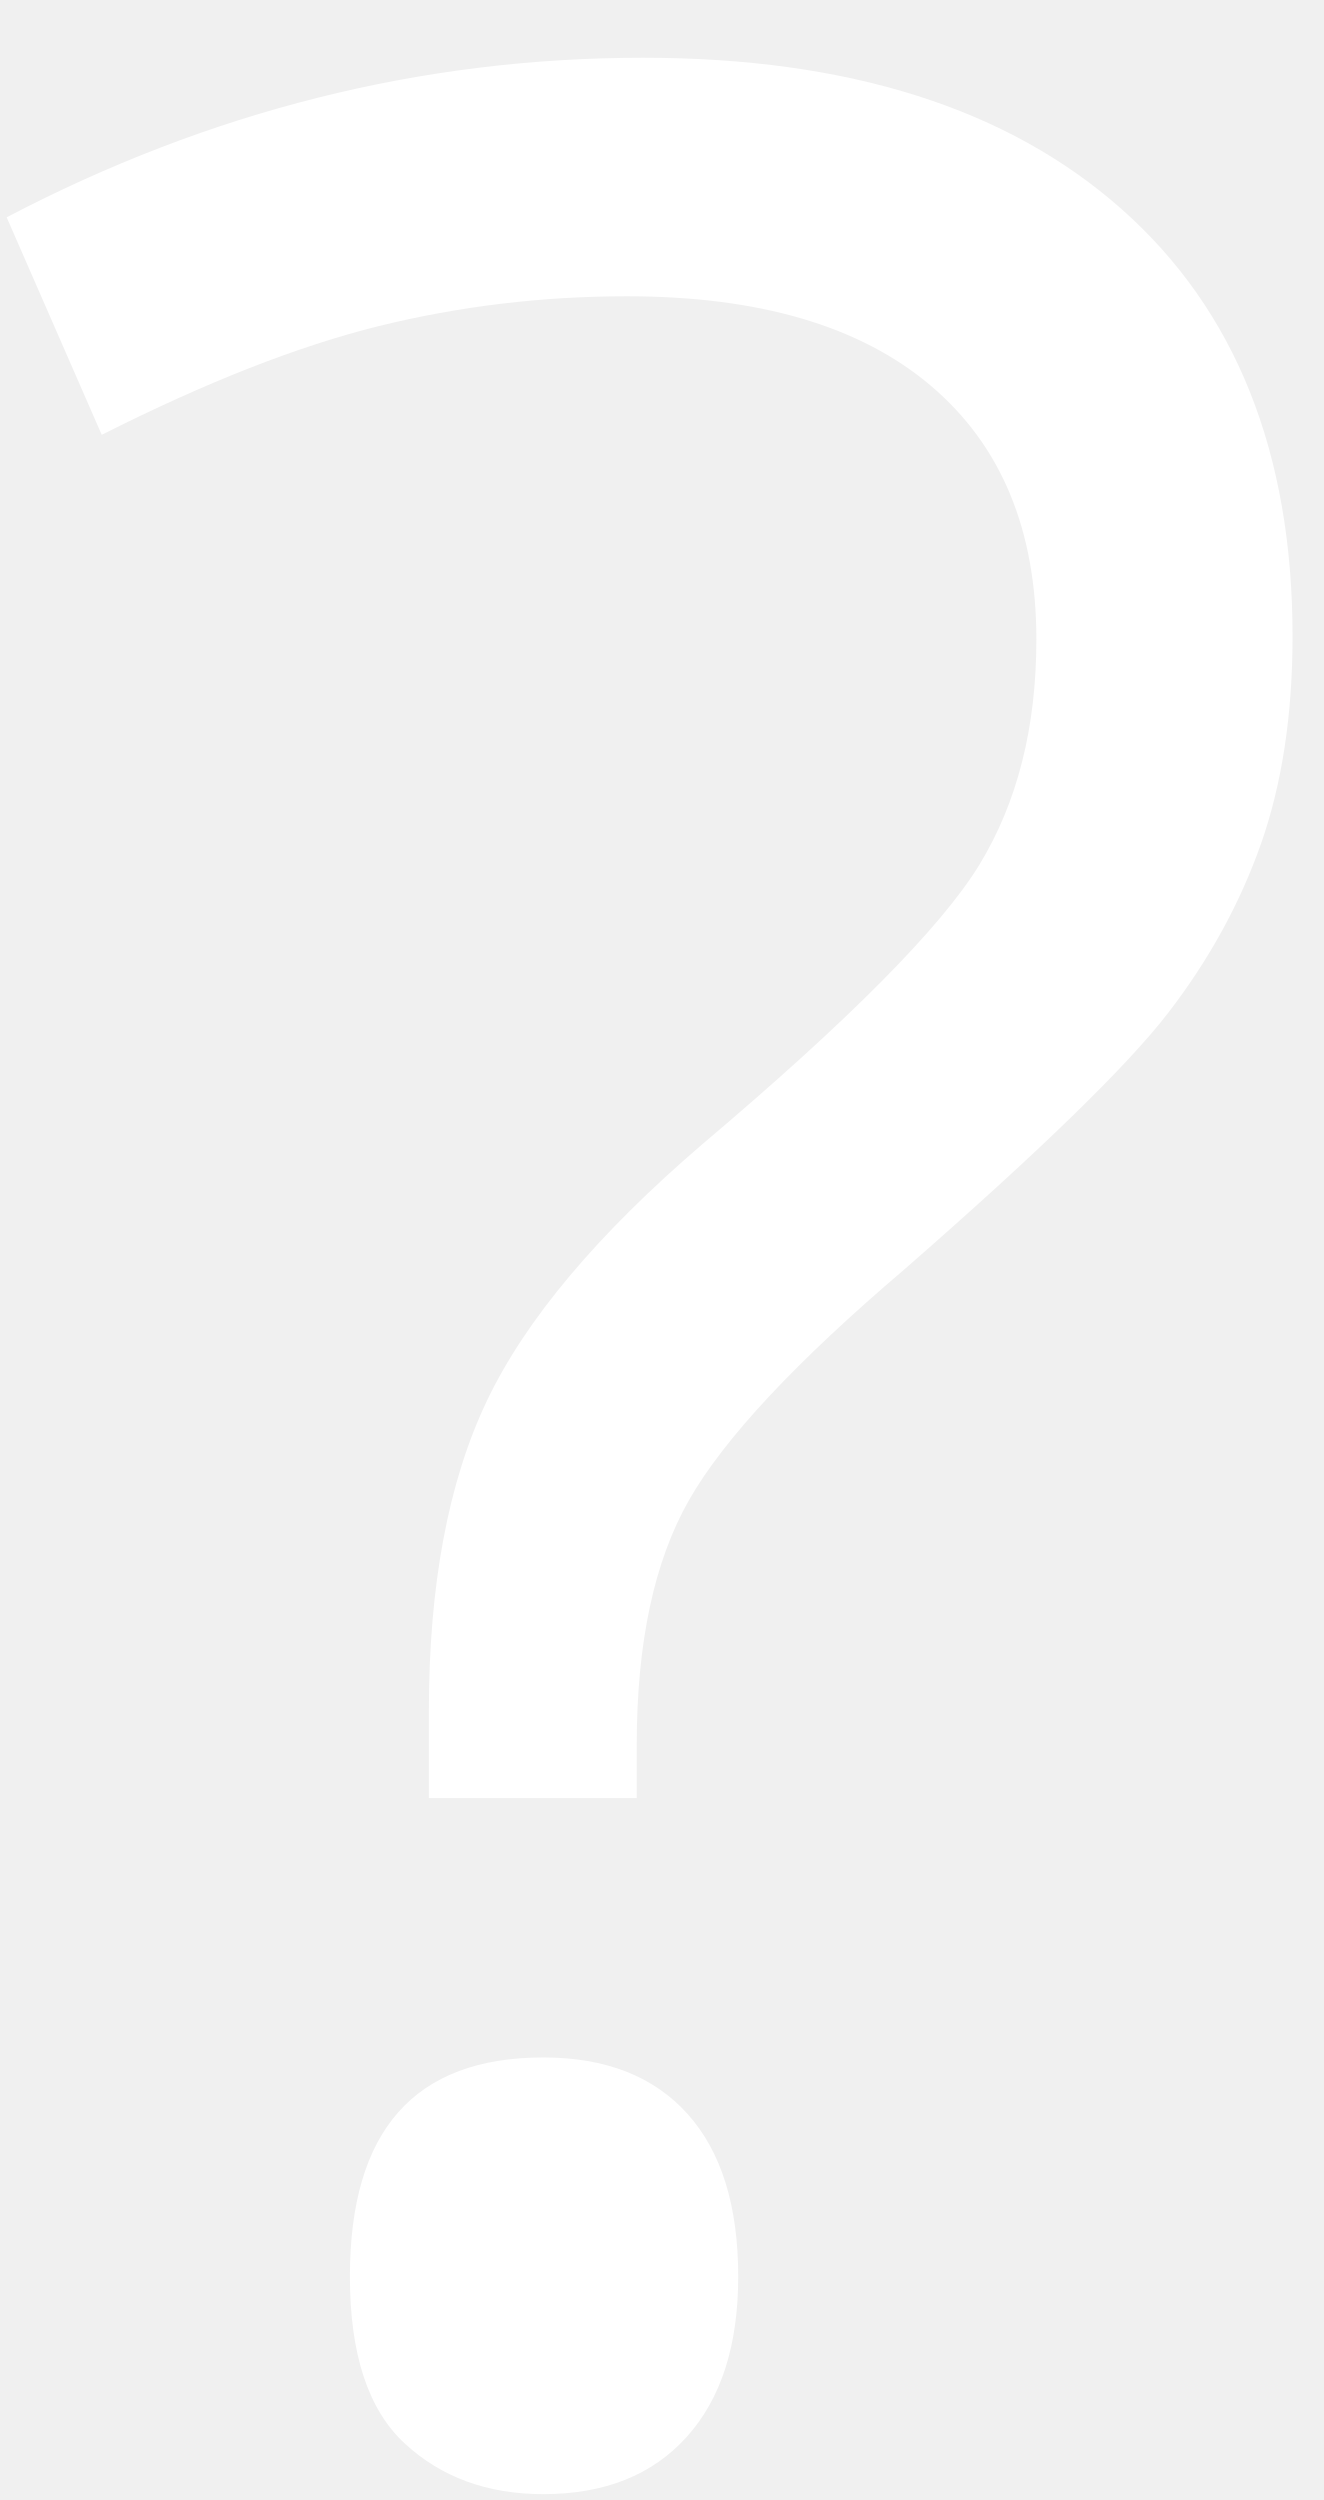
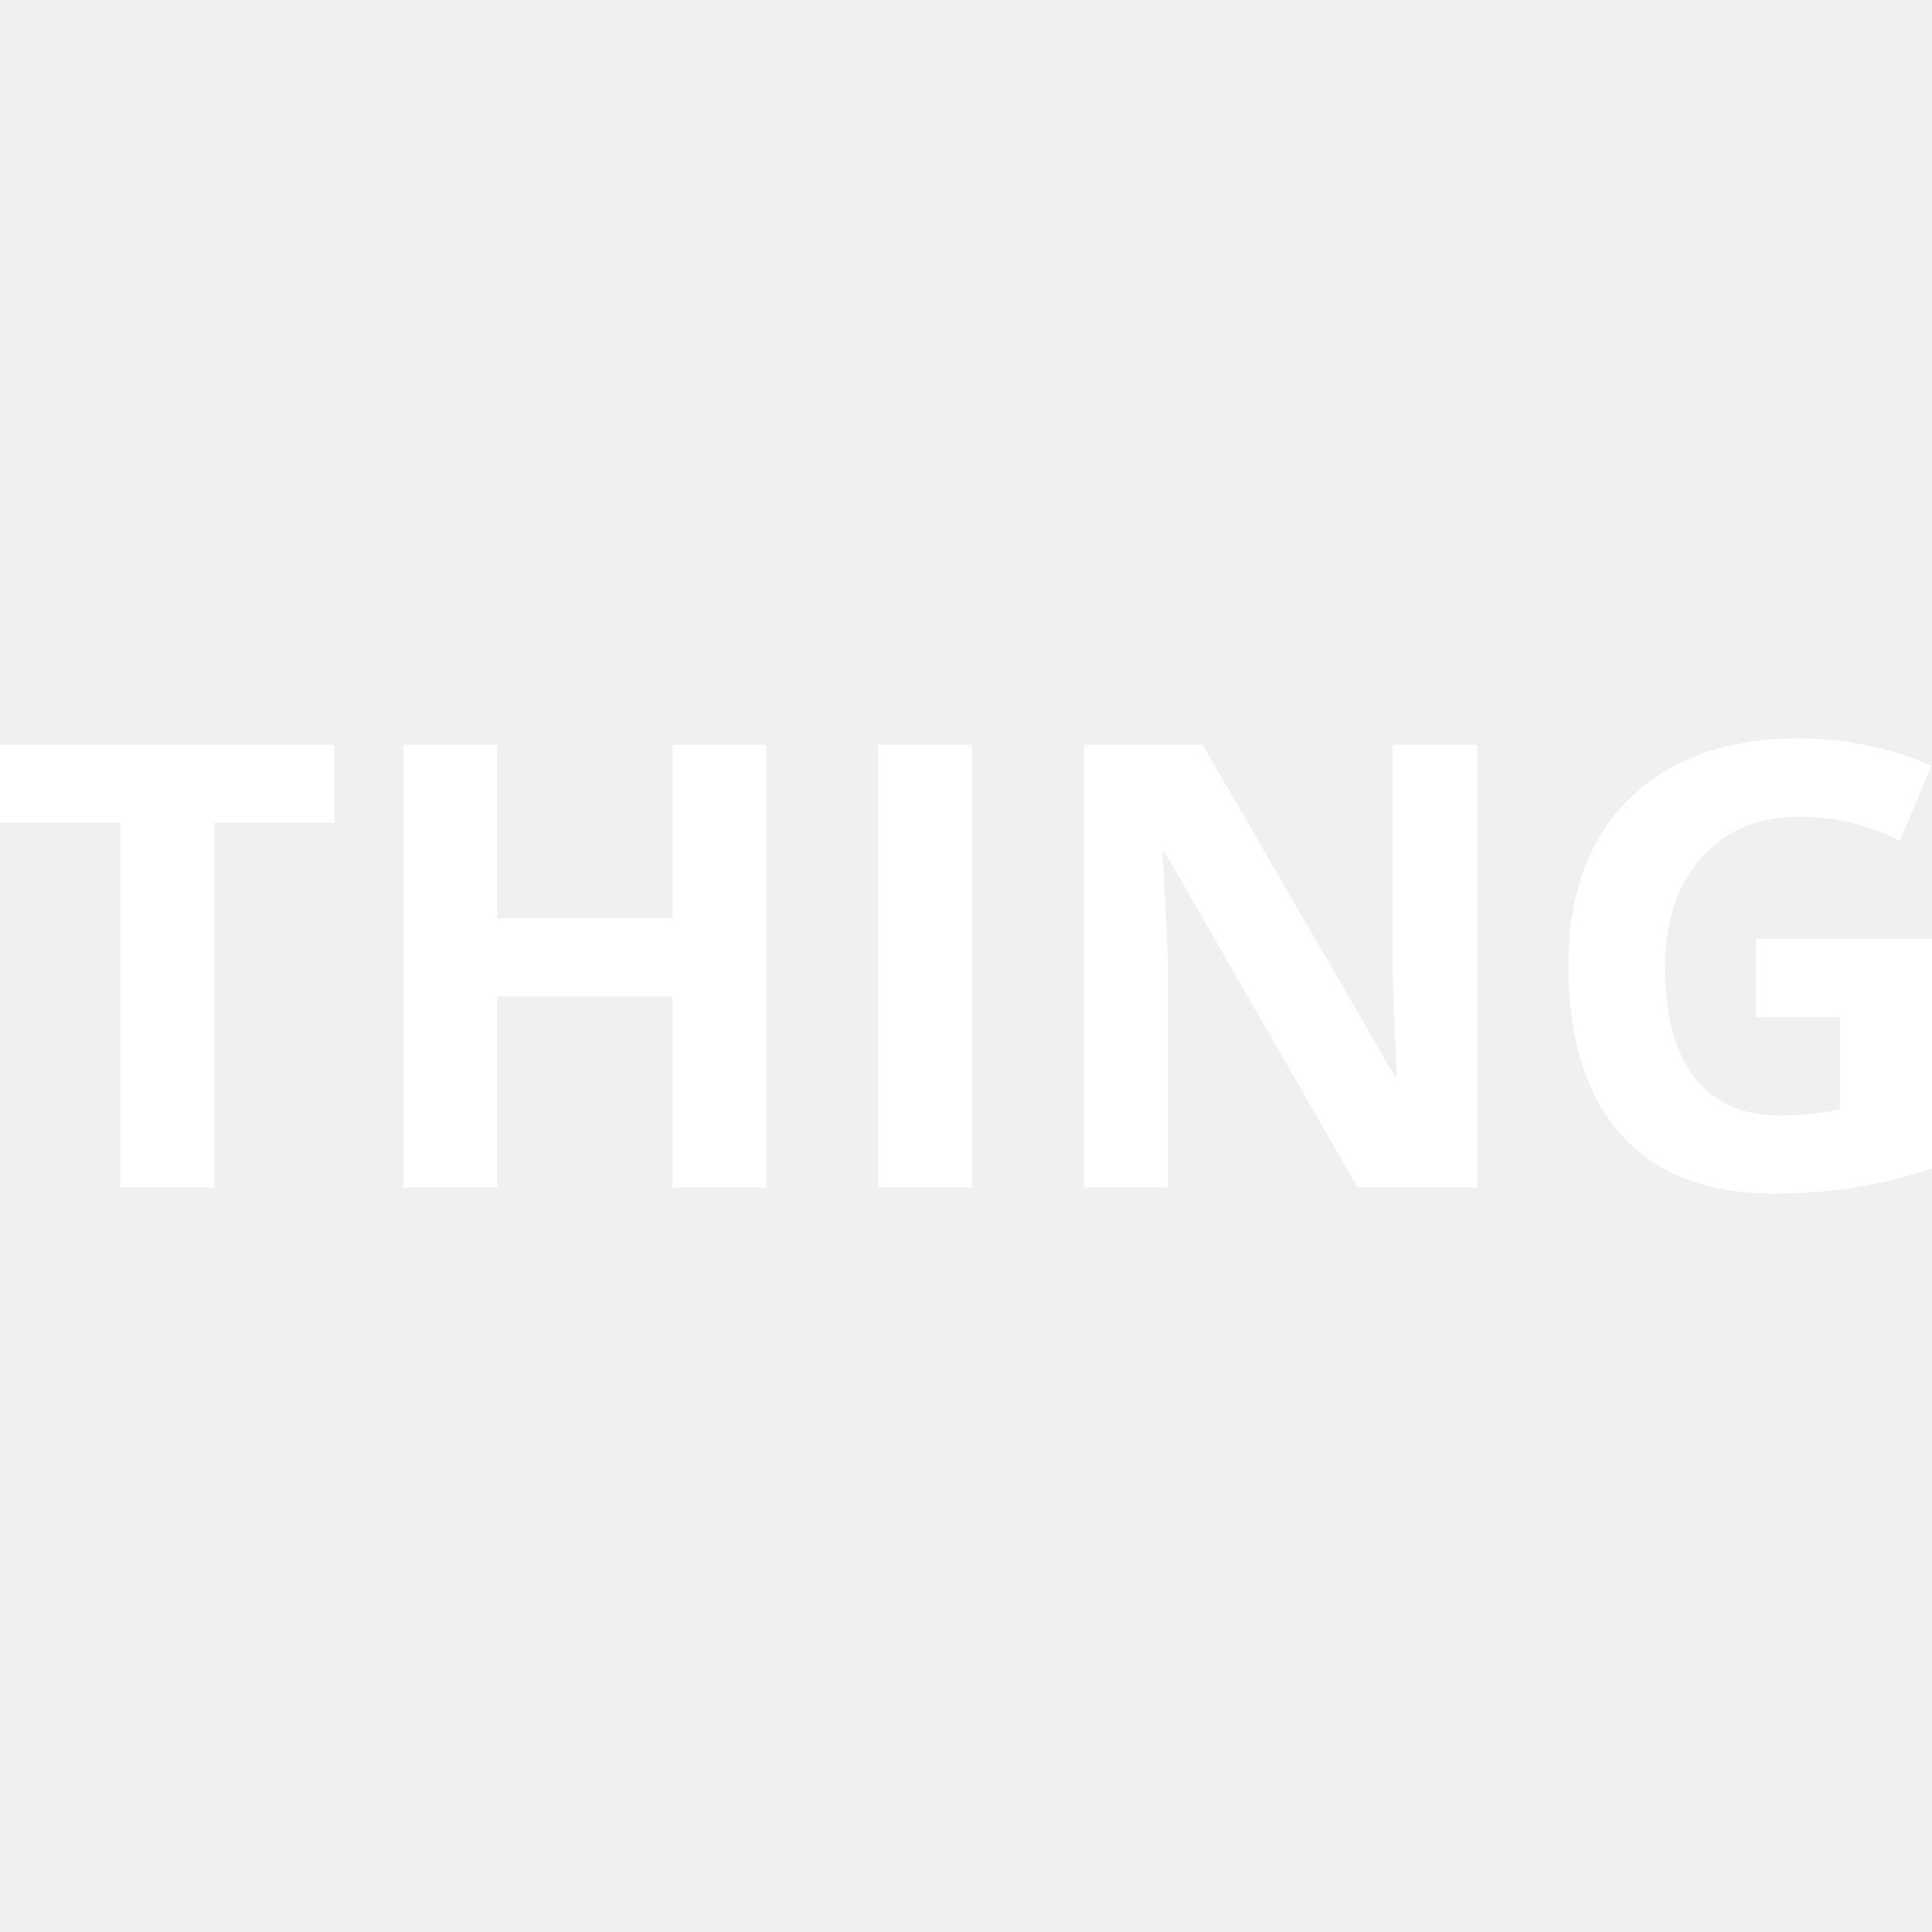
- <svg xmlns="http://www.w3.org/2000/svg" width="18px" height="34px" viewBox="0 0 18 34" version="1.1">
-   <defs />
-   <g id="Page-1" stroke="none" stroke-width="1" fill="none" fill-rule="evenodd">
-     <g id="unknown-thing" fill="#FFFFFF">
-       <g id="text26538" transform="translate(-0.000351, 0.461417)">
-         <path d="M5.833,23.992 L5.833,22.809 C5.833,21.099 6.096,19.693 6.622,18.59 C7.148,17.487 8.126,16.322 9.558,15.095 C11.545,13.415 12.798,12.151 13.317,11.304 C13.835,10.456 14.095,9.434 14.095,8.236 C14.095,6.745 13.616,5.595 12.659,4.784 C11.702,3.973 10.325,3.568 8.528,3.568 C7.374,3.568 6.249,3.703 5.153,3.973 C4.058,4.244 2.801,4.737 1.384,5.452 L0.091,2.494 C2.852,1.048 5.738,0.324 8.747,0.324 C11.538,0.324 13.707,1.011 15.256,2.384 C16.805,3.758 17.579,5.694 17.579,8.192 C17.579,9.258 17.436,10.197 17.152,11.008 C16.867,11.819 16.447,12.586 15.891,13.309 C15.336,14.032 14.138,15.197 12.298,16.804 C10.822,18.061 9.847,19.105 9.372,19.938 C8.897,20.771 8.66,21.881 8.66,23.269 L8.66,23.992 L5.833,23.992 Z M4.759,30.501 C4.759,28.514 5.636,27.52 7.389,27.52 C8.236,27.52 8.89,27.776 9.35,28.287 C9.81,28.799 10.04,29.536 10.04,30.501 C10.04,31.436 9.807,32.163 9.339,32.681 C8.872,33.2 8.221,33.459 7.389,33.459 C6.629,33.459 6.001,33.229 5.504,32.769 C5.007,32.309 4.759,31.553 4.759,30.501 Z" id="tspan26540" />
-       </g>
+ <svg xmlns="http://www.w3.org/2000/svg" version="1.1" id="svg58724" viewBox="0 0 32 32" height="32" width="32">
+   <defs id="defs58726" />
+   <g transform="translate(0,-1020.362)" id="layer1">
+     <g id="text97661-0-6" style="font-style:normal;font-weight:normal;font-size:19.334px;line-height:125%;font-family:'Open Sans';letter-spacing:0px;word-spacing:0px;fill:#ffffff;fill-opacity:1;stroke:none;stroke-width:1px;stroke-linecap:butt;stroke-linejoin:miter;stroke-opacity:1">
+       <path id="path59302" style="font-style:normal;font-variant:normal;font-weight:bold;font-stretch:normal;font-size:10.275px;font-family:'Open Sans';-inkscape-font-specification:'Open Sans Bold';text-align:center;text-anchor:middle;fill:#ffffff;fill-opacity:1" d="m 3.547,1040.032 -1.555,0 0,-6.041 -1.992,0 0,-1.294 5.539,0 0,1.294 -1.992,0 0,6.041 z" />
+       <path id="path59304" style="font-style:normal;font-variant:normal;font-weight:bold;font-stretch:normal;font-size:10.275px;font-family:'Open Sans';-inkscape-font-specification:'Open Sans Bold';text-align:center;text-anchor:middle;fill:#ffffff;fill-opacity:1" d="m 12.689,1040.032 -1.55,0 0,-3.166 -2.905,0 0,3.166 -1.555,0 0,-7.335 1.555,0 0,2.875 2.905,0 0,-2.875 1.55,0 0,7.335 z" />
+       <path id="path59306" style="font-style:normal;font-variant:normal;font-weight:bold;font-stretch:normal;font-size:10.275px;font-family:'Open Sans';-inkscape-font-specification:'Open Sans Bold';text-align:center;text-anchor:middle;fill:#ffffff;fill-opacity:1" d="m 14.545,1040.032 0,-7.335 1.555,0 0,7.335 -1.555,0 z" />
+       <path id="path59308" style="font-style:normal;font-variant:normal;font-weight:bold;font-stretch:normal;font-size:10.275px;font-family:'Open Sans';-inkscape-font-specification:'Open Sans Bold';text-align:center;text-anchor:middle;fill:#ffffff;fill-opacity:1" d="m 24.464,1040.032 -1.977,0 -3.191,-5.549 -0.045,0 q 0.095,1.47 0.095,2.097 l 0,3.452 -1.39,0 0,-7.335 1.962,0 3.186,5.494 0.035,0 q -0.075,-1.43 -0.075,-2.022 l 0,-3.472 1.4,0 0,7.335 z" />
+       <path id="path59310" style="font-style:normal;font-variant:normal;font-weight:bold;font-stretch:normal;font-size:10.275px;font-family:'Open Sans';-inkscape-font-specification:'Open Sans Bold';text-align:center;text-anchor:middle;fill:#ffffff;fill-opacity:1" d="m 29.09,1035.913 2.91,0 0,3.803 q -0.707,0.231 -1.335,0.321 -0.622,0.095 -1.274,0.095 -1.661,0 -2.539,-0.973 -0.873,-0.978 -0.873,-2.805 0,-1.776 1.013,-2.769 1.019,-0.993 2.82,-0.993 1.129,0 2.177,0.452 l -0.517,1.244 q -0.803,-0.401 -1.671,-0.401 -1.008,0 -1.616,0.677 -0.607,0.677 -0.607,1.821 0,1.194 0.487,1.826 0.492,0.627 1.425,0.627 0.487,0 0.988,-0.1 l 0,-1.53 -1.39,0 0,-1.294 z" />
    </g>
  </g>
</svg>
